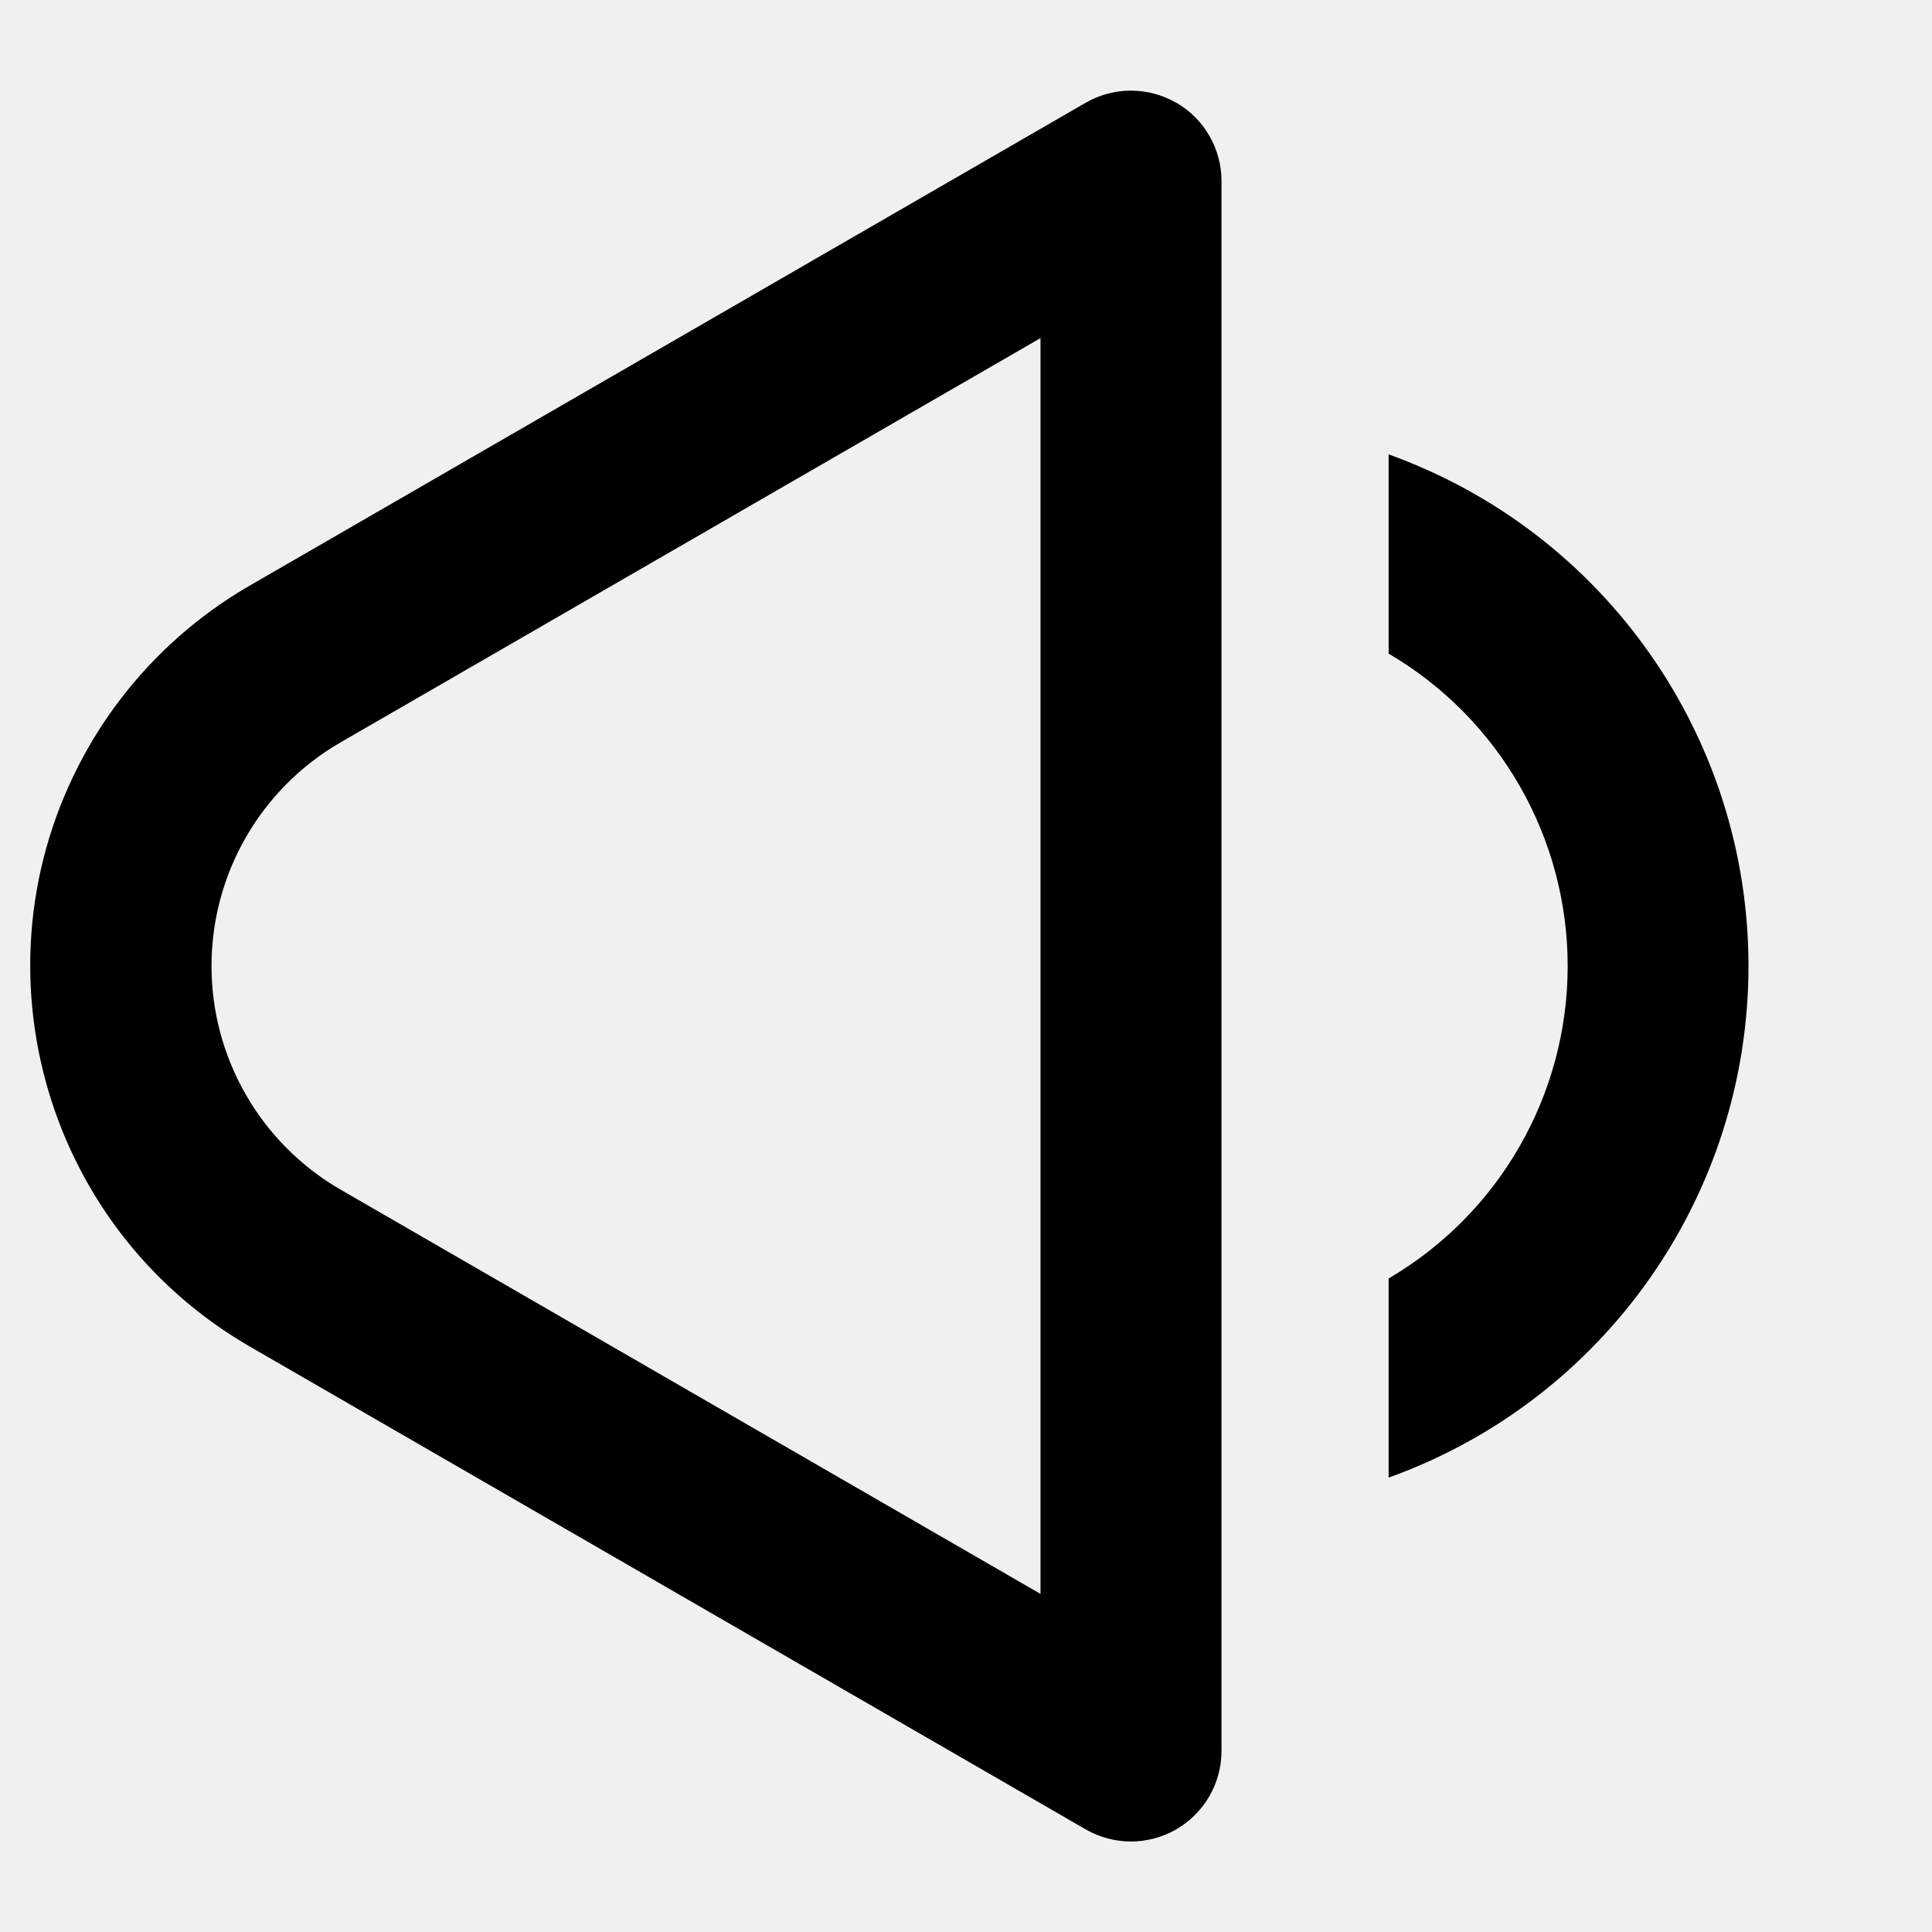
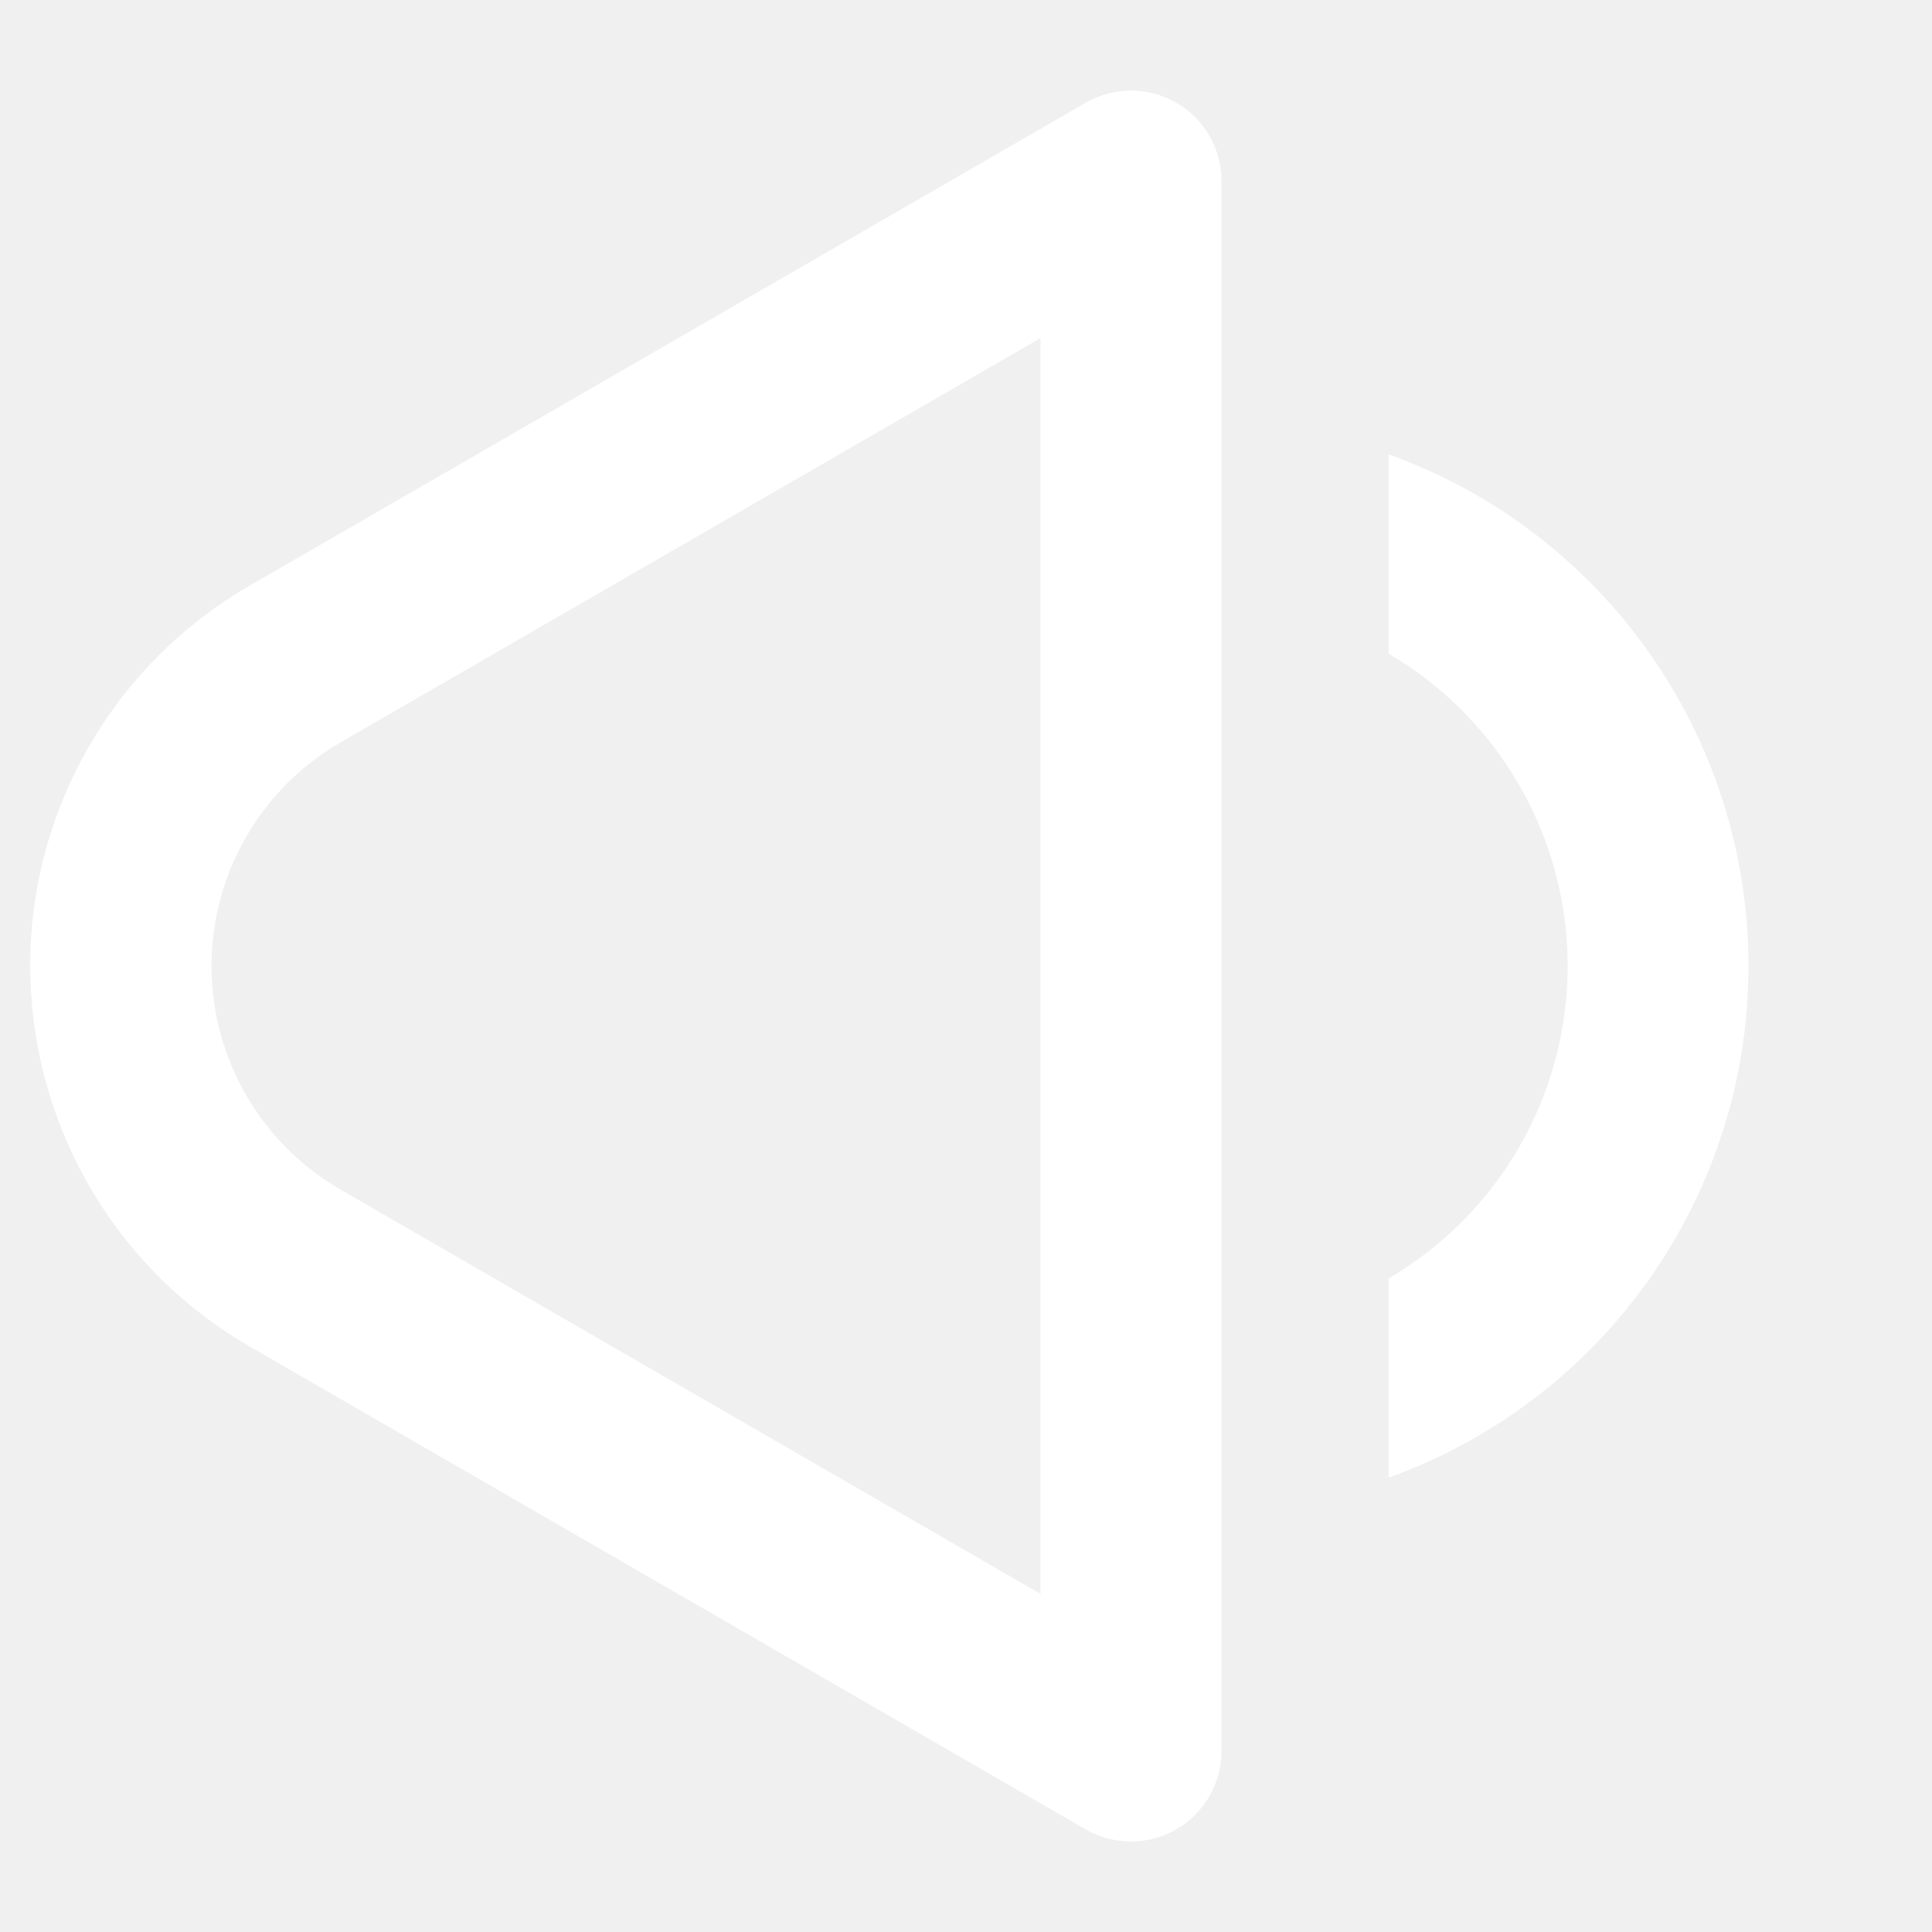
- <svg height="16" width="16" aria-hidden="true" viewBox="0 0 16 16" data-encore-id="icon">
+ <svg xmlns="http://www.w3.org/2000/svg" data-v-decfdd8a="" version="1.0" height="16" width="16" viewBox="0 0 16 16" color-interpolation-filters="sRGB" data-encore-id="icon" fill="white">
  <path d="M9.741.85a.75.75 0 0 1 .375.65v13a.75.75 0 0 1-1.125.65l-6.925-4a3.642 3.642 0 0 1-1.33-4.967 3.639 3.639 0 0 1 1.33-1.332l6.925-4a.75.75 0 0 1 .75 0zm-6.924 5.3a2.139 2.139 0 0 0 0 3.7l5.8 3.35V2.8l-5.8 3.35zm8.683 6.087a4.502 4.502 0 0 0 0-8.474v1.65a2.999 2.999 0 0 1 0 5.175v1.649z" />
</svg>
